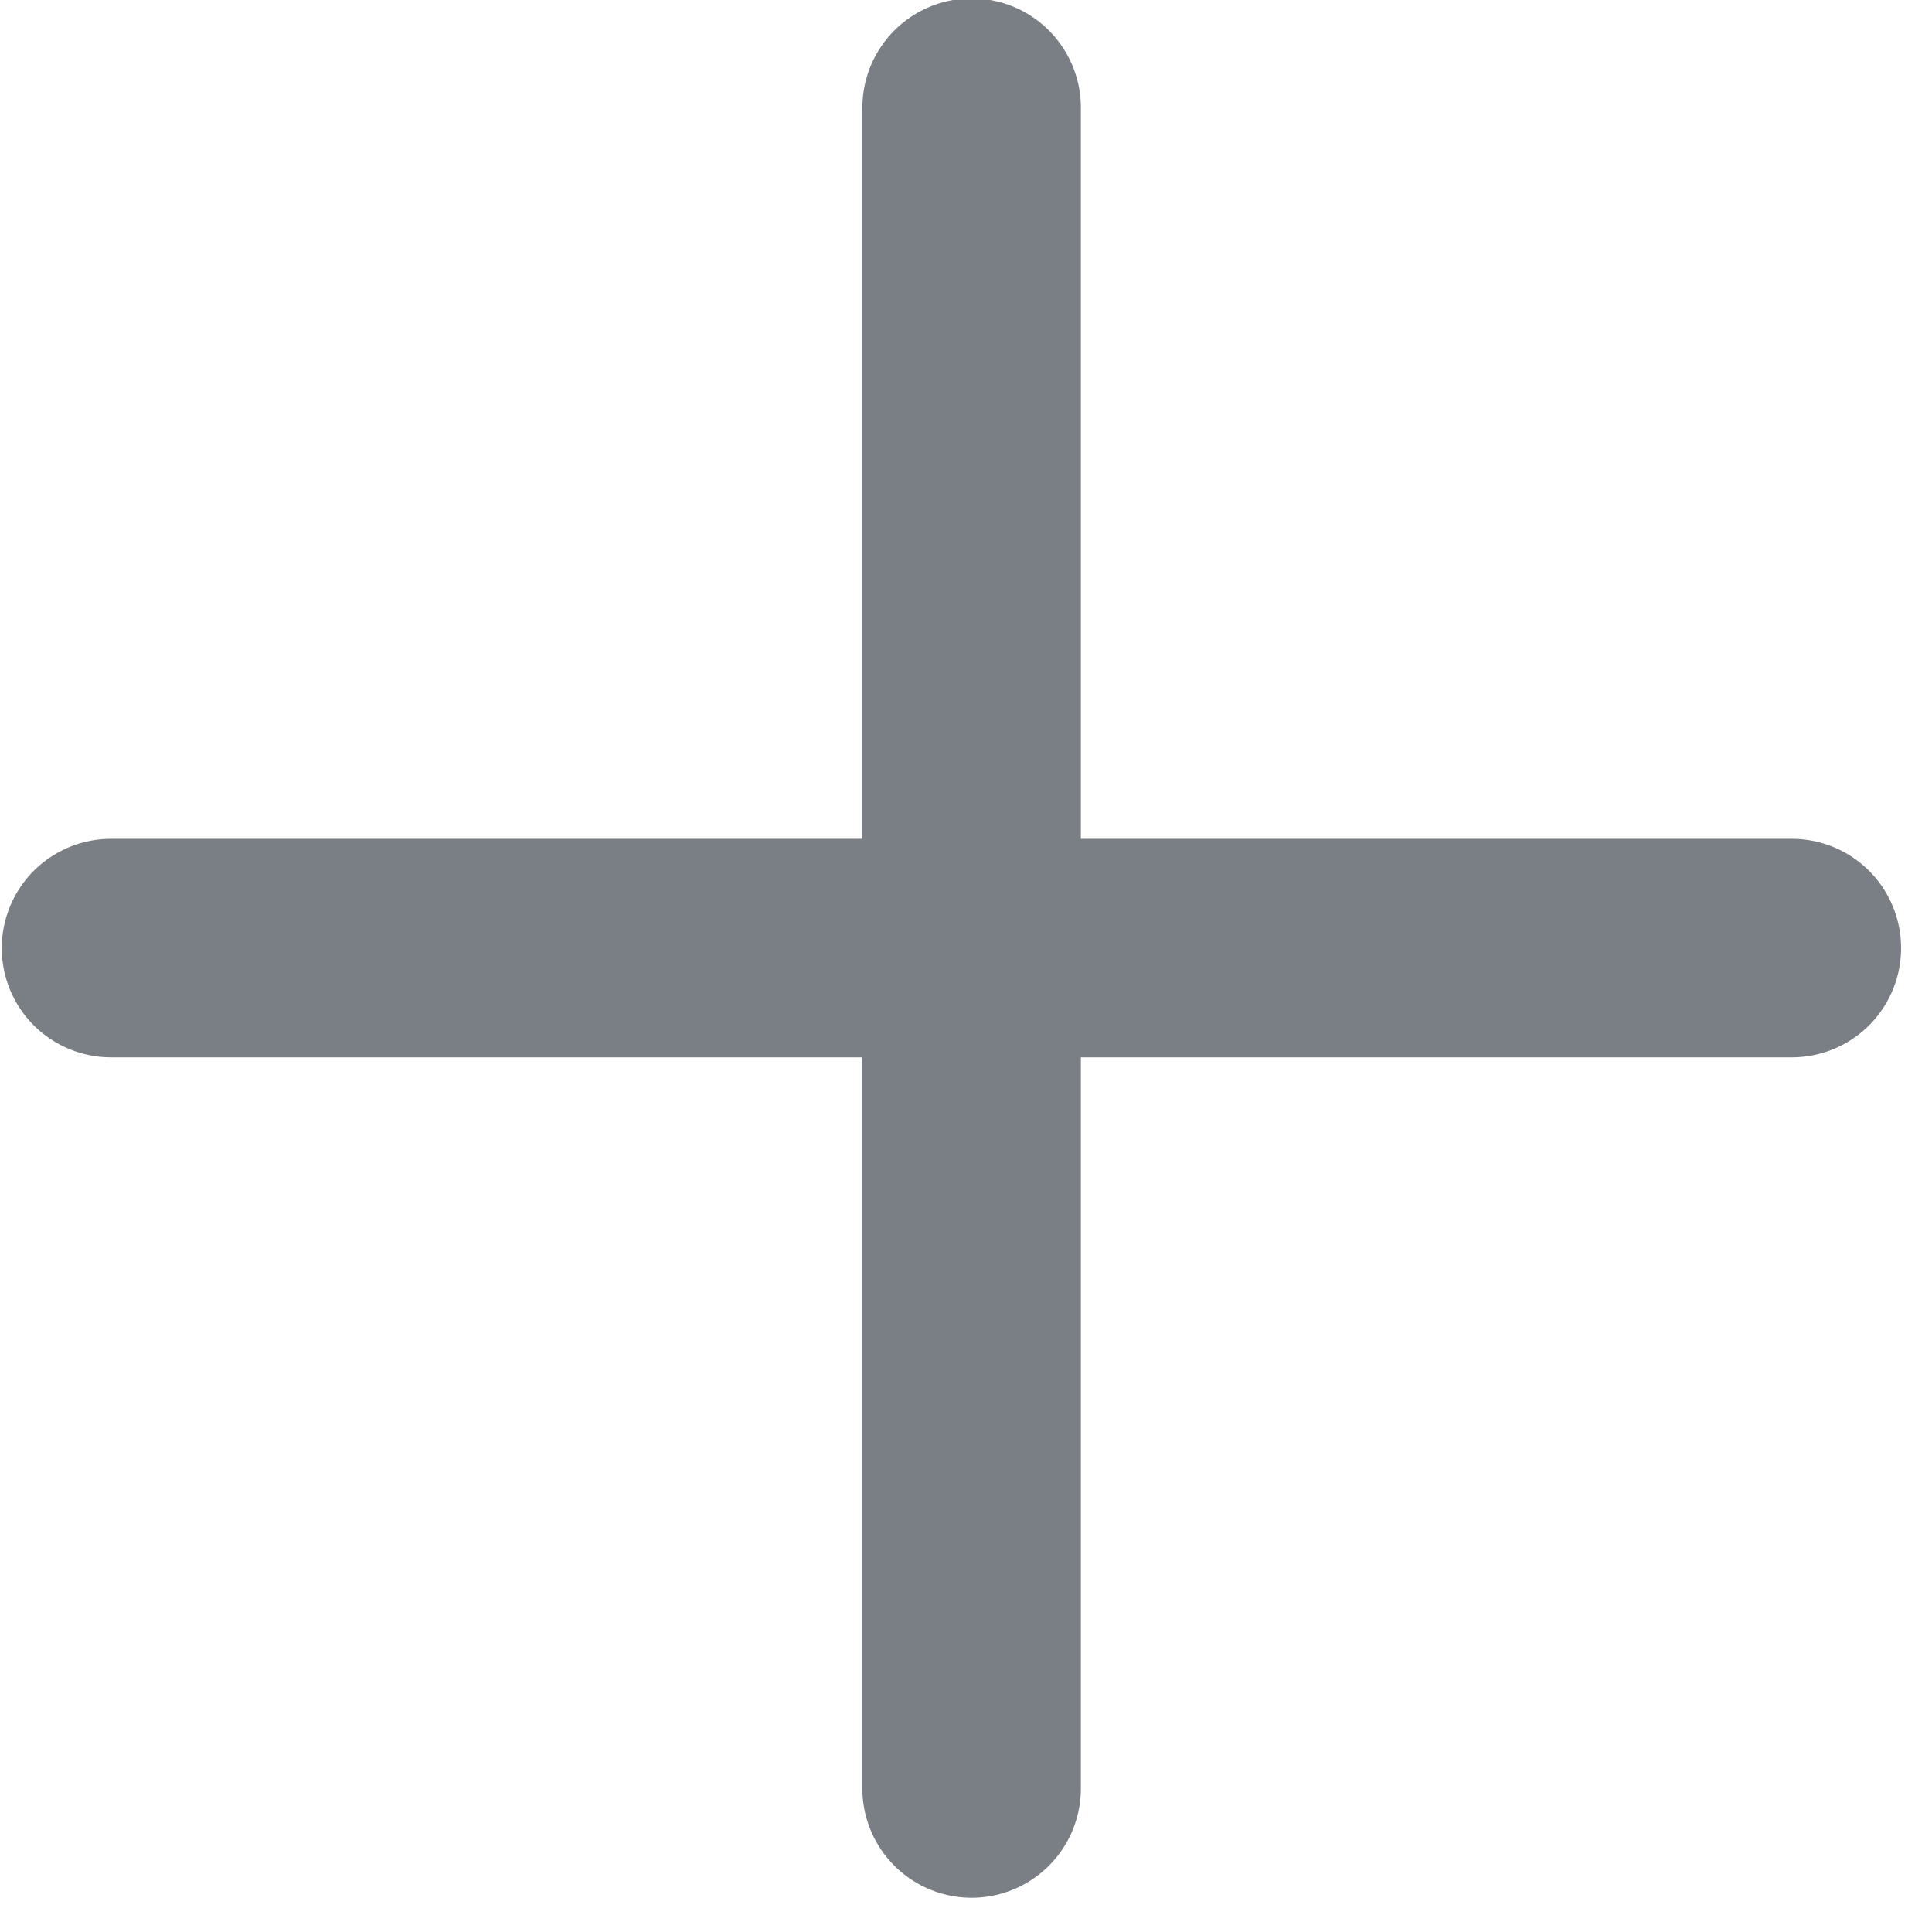
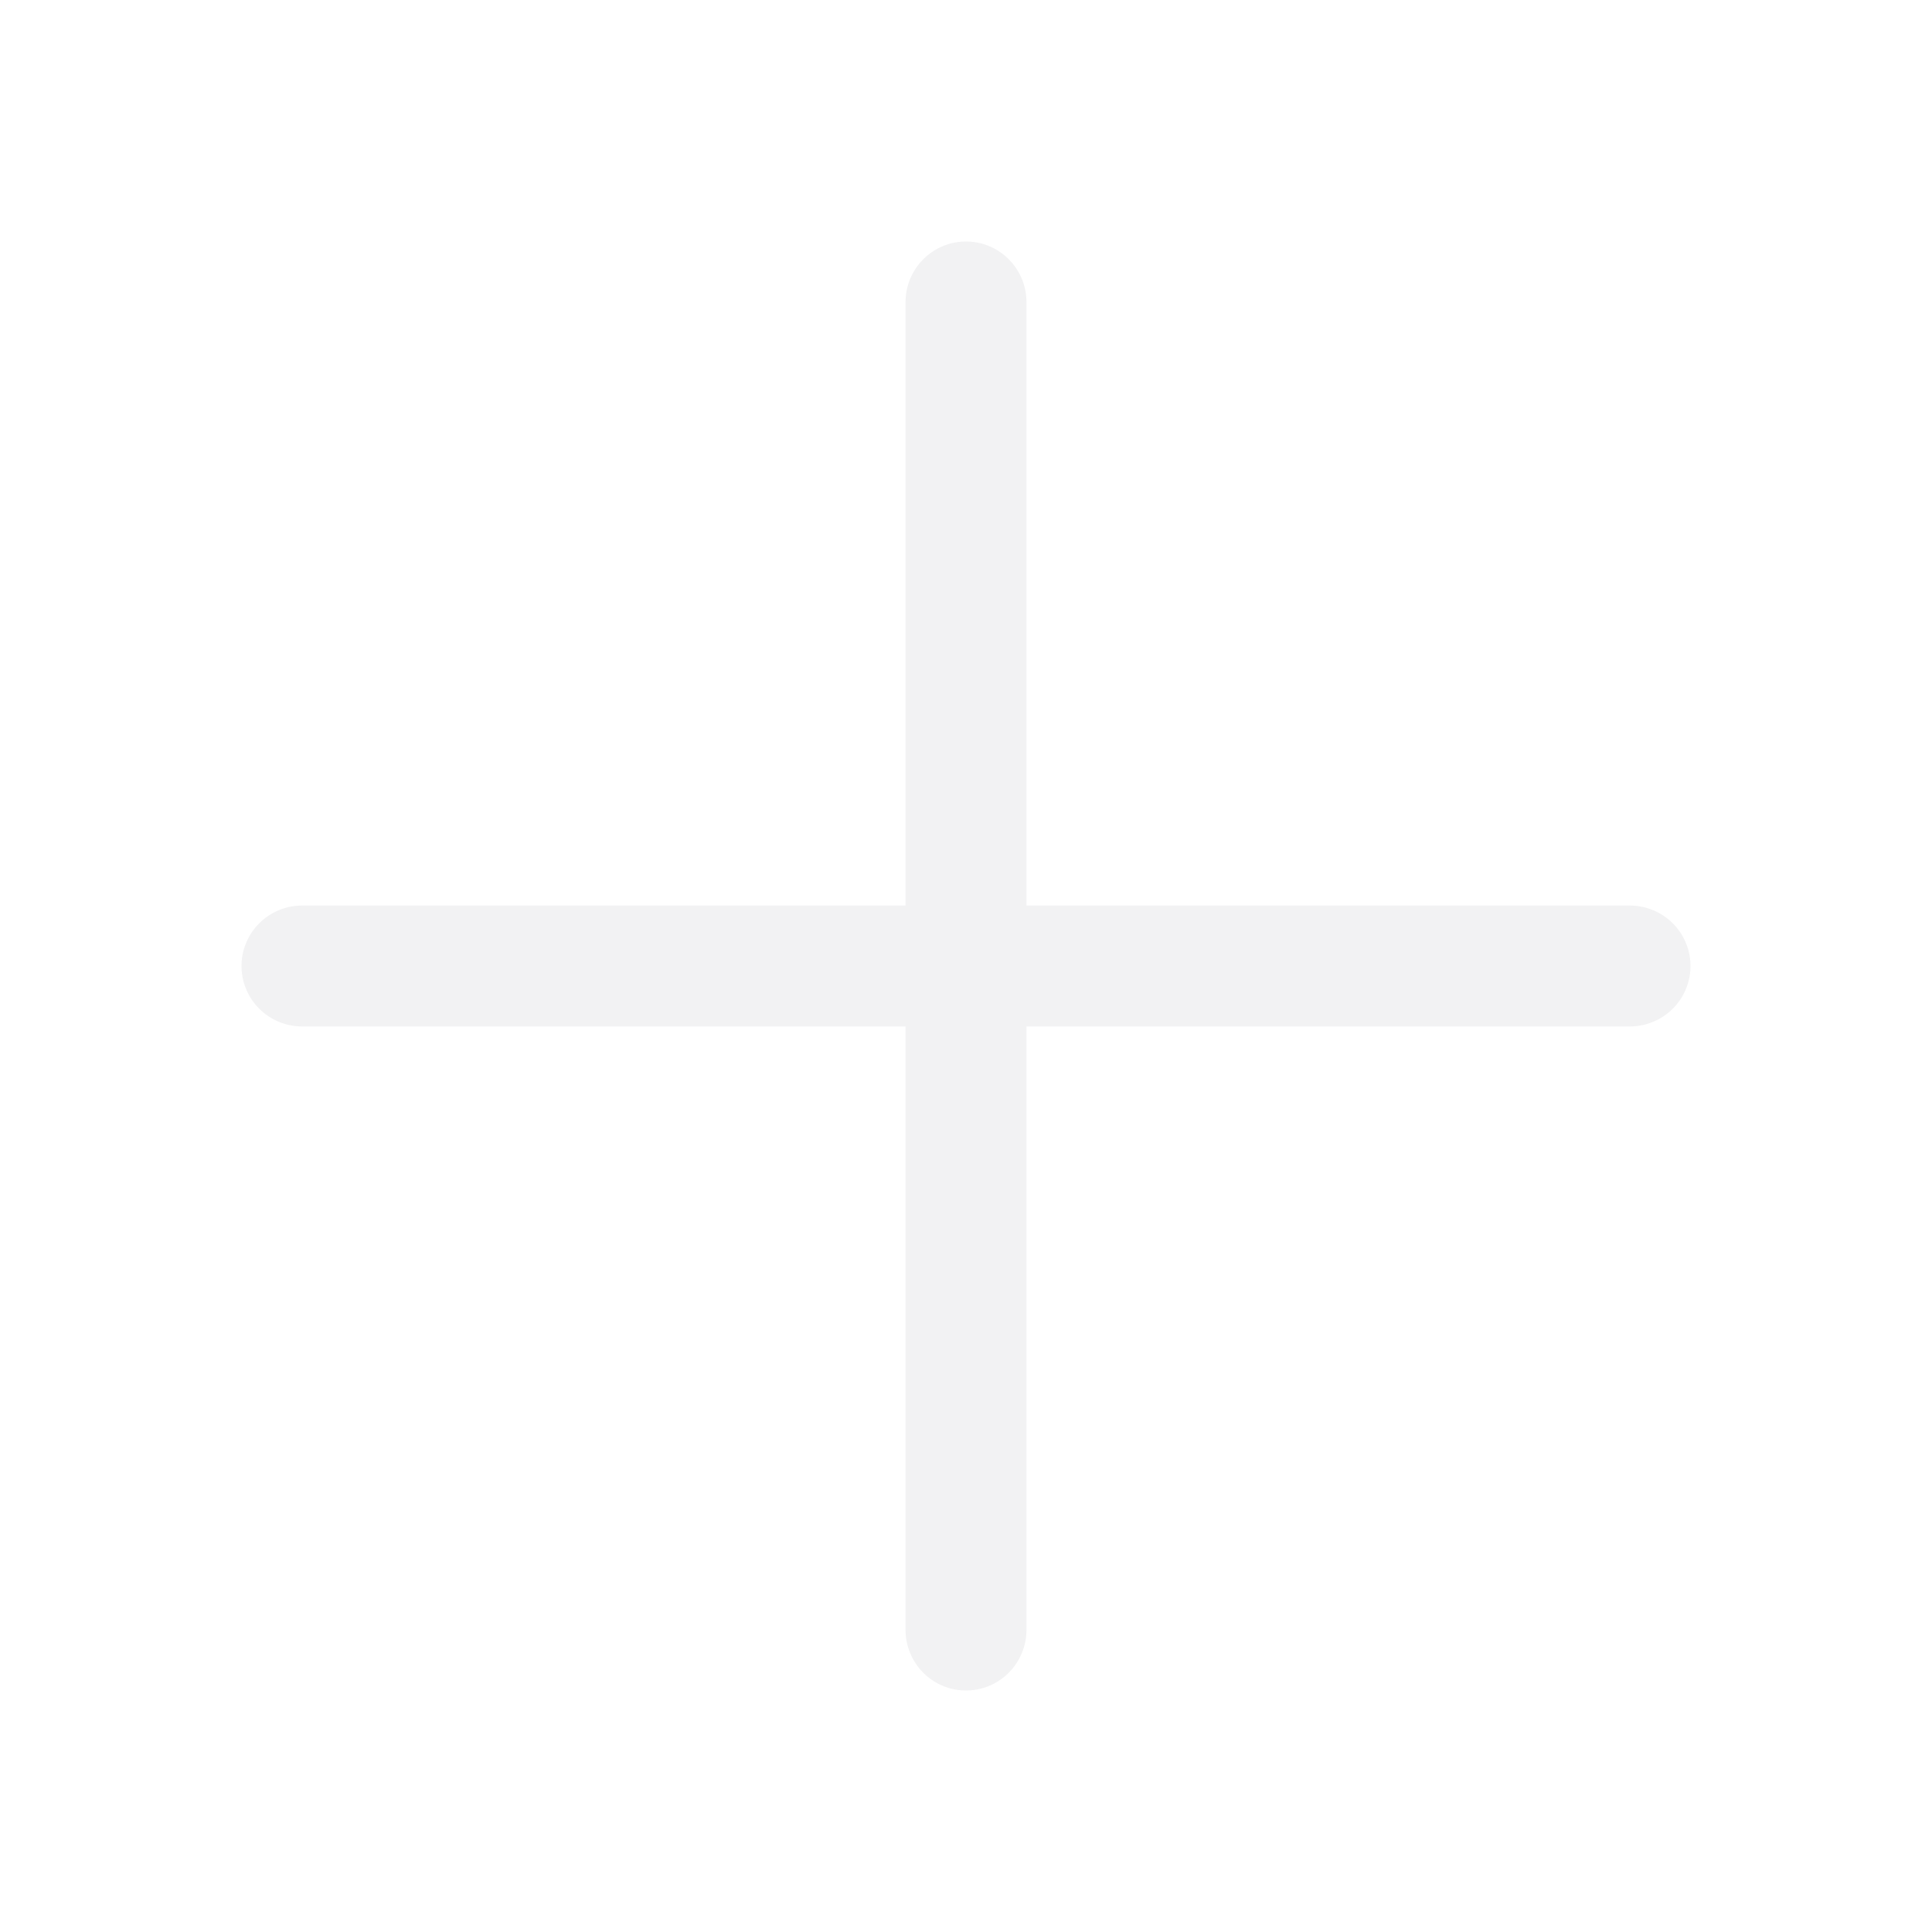
- <svg xmlns="http://www.w3.org/2000/svg" width="11" height="11" viewBox="0 0 11 11" fill="none">
-   <path d="M5.532 10.183V0.613" stroke="#7A7E85" style="stroke:#7A7E85;stroke:color(display-p3 0.478 0.494 0.522);stroke-opacity:1;" stroke-width="1.244" stroke-miterlimit="10" stroke-linecap="round" stroke-linejoin="round" />
-   <path d="M10.202 5.398H0.632" stroke="#7A7E85" style="stroke:#7A7E85;stroke:color(display-p3 0.478 0.494 0.522);stroke-opacity:1;" stroke-width="1.244" stroke-miterlimit="10" stroke-linecap="round" stroke-linejoin="round" />
+ <svg xmlns="http://www.w3.org/2000/svg" width="14" height="14" viewBox="0 0 14 14" fill="none">
+   <path d="M12.25 7C12.25 7.116 12.204 7.227 12.122 7.309C12.04 7.391 11.928 7.438 11.812 7.438H7.438V11.812C7.438 11.928 7.391 12.04 7.309 12.122C7.227 12.204 7.116 12.25 7 12.25C6.884 12.25 6.773 12.204 6.691 12.122C6.609 12.04 6.562 11.928 6.562 11.812V7.438H2.188C2.071 7.438 1.96 7.391 1.878 7.309C1.796 7.227 1.75 7.116 1.75 7C1.75 6.884 1.796 6.773 1.878 6.691C1.96 6.609 2.071 6.562 2.188 6.562H6.562V2.188C6.562 2.071 6.609 1.96 6.691 1.878C6.773 1.796 6.884 1.75 7 1.75C7.116 1.75 7.227 1.796 7.309 1.878C7.391 1.96 7.438 2.071 7.438 2.188V6.562H11.812C11.928 6.562 12.04 6.609 12.122 6.691C12.204 6.773 12.25 6.884 12.25 7Z" fill="#F2F2F3" />
</svg>
